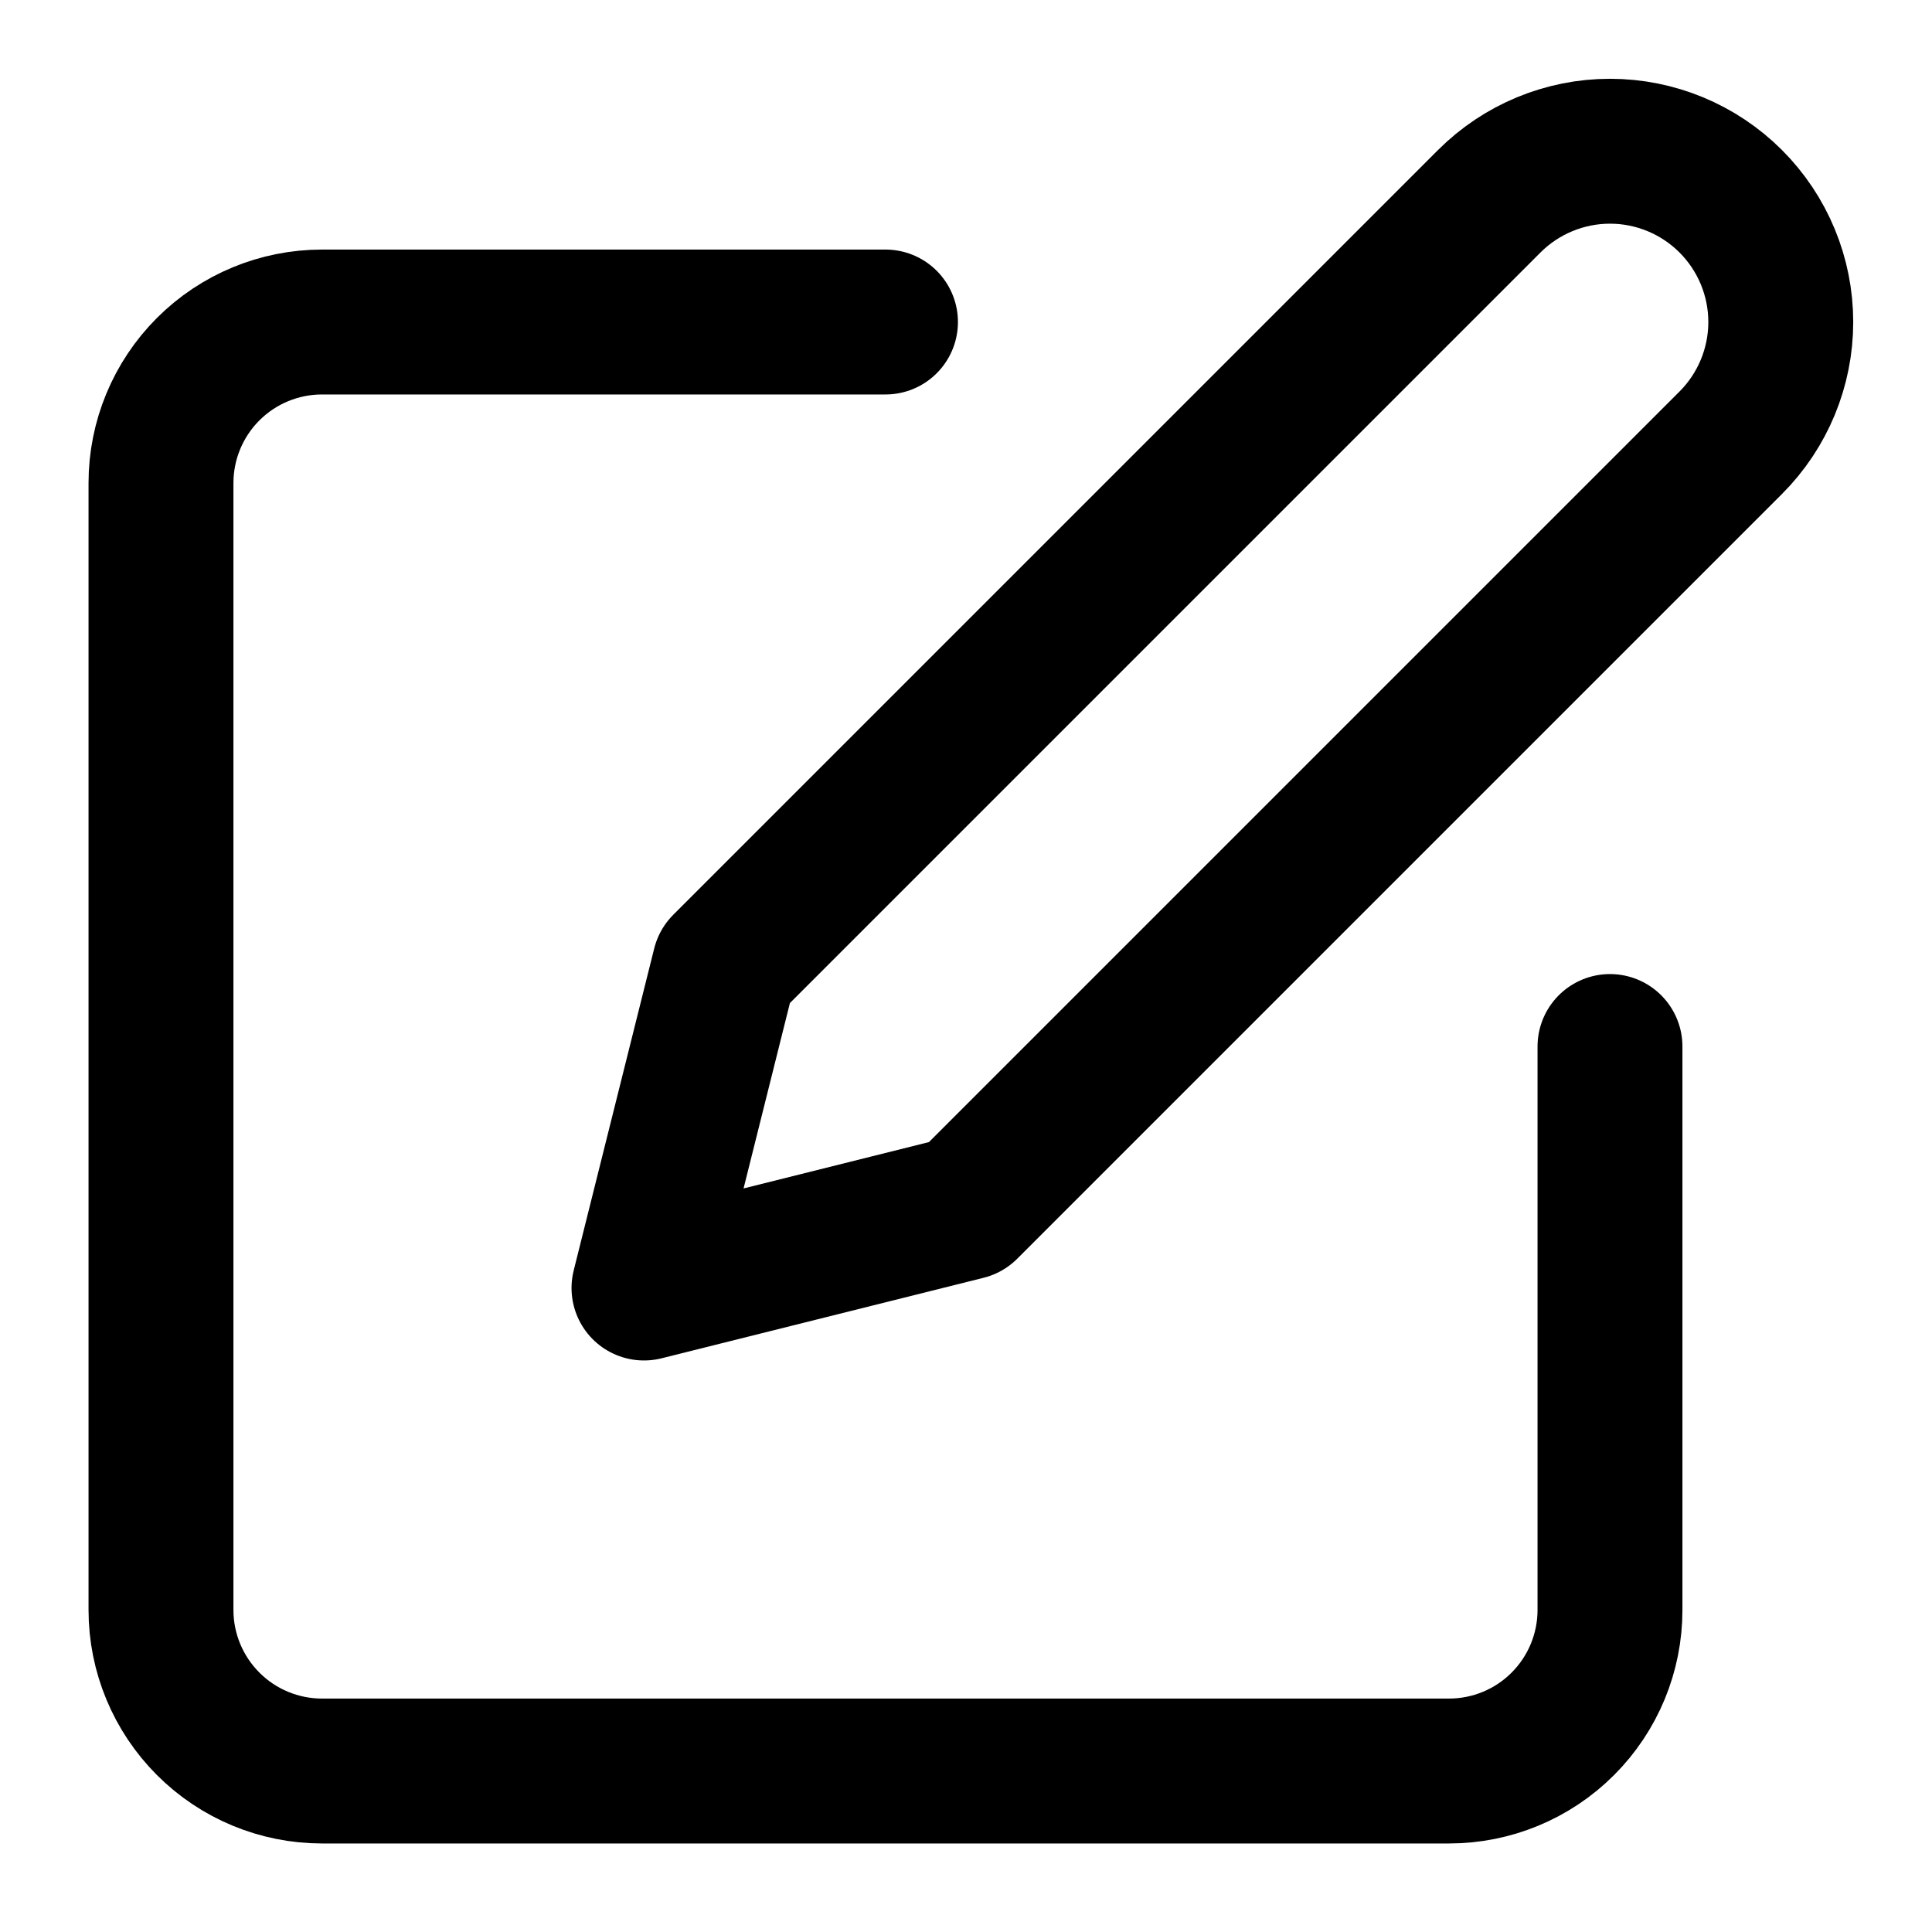
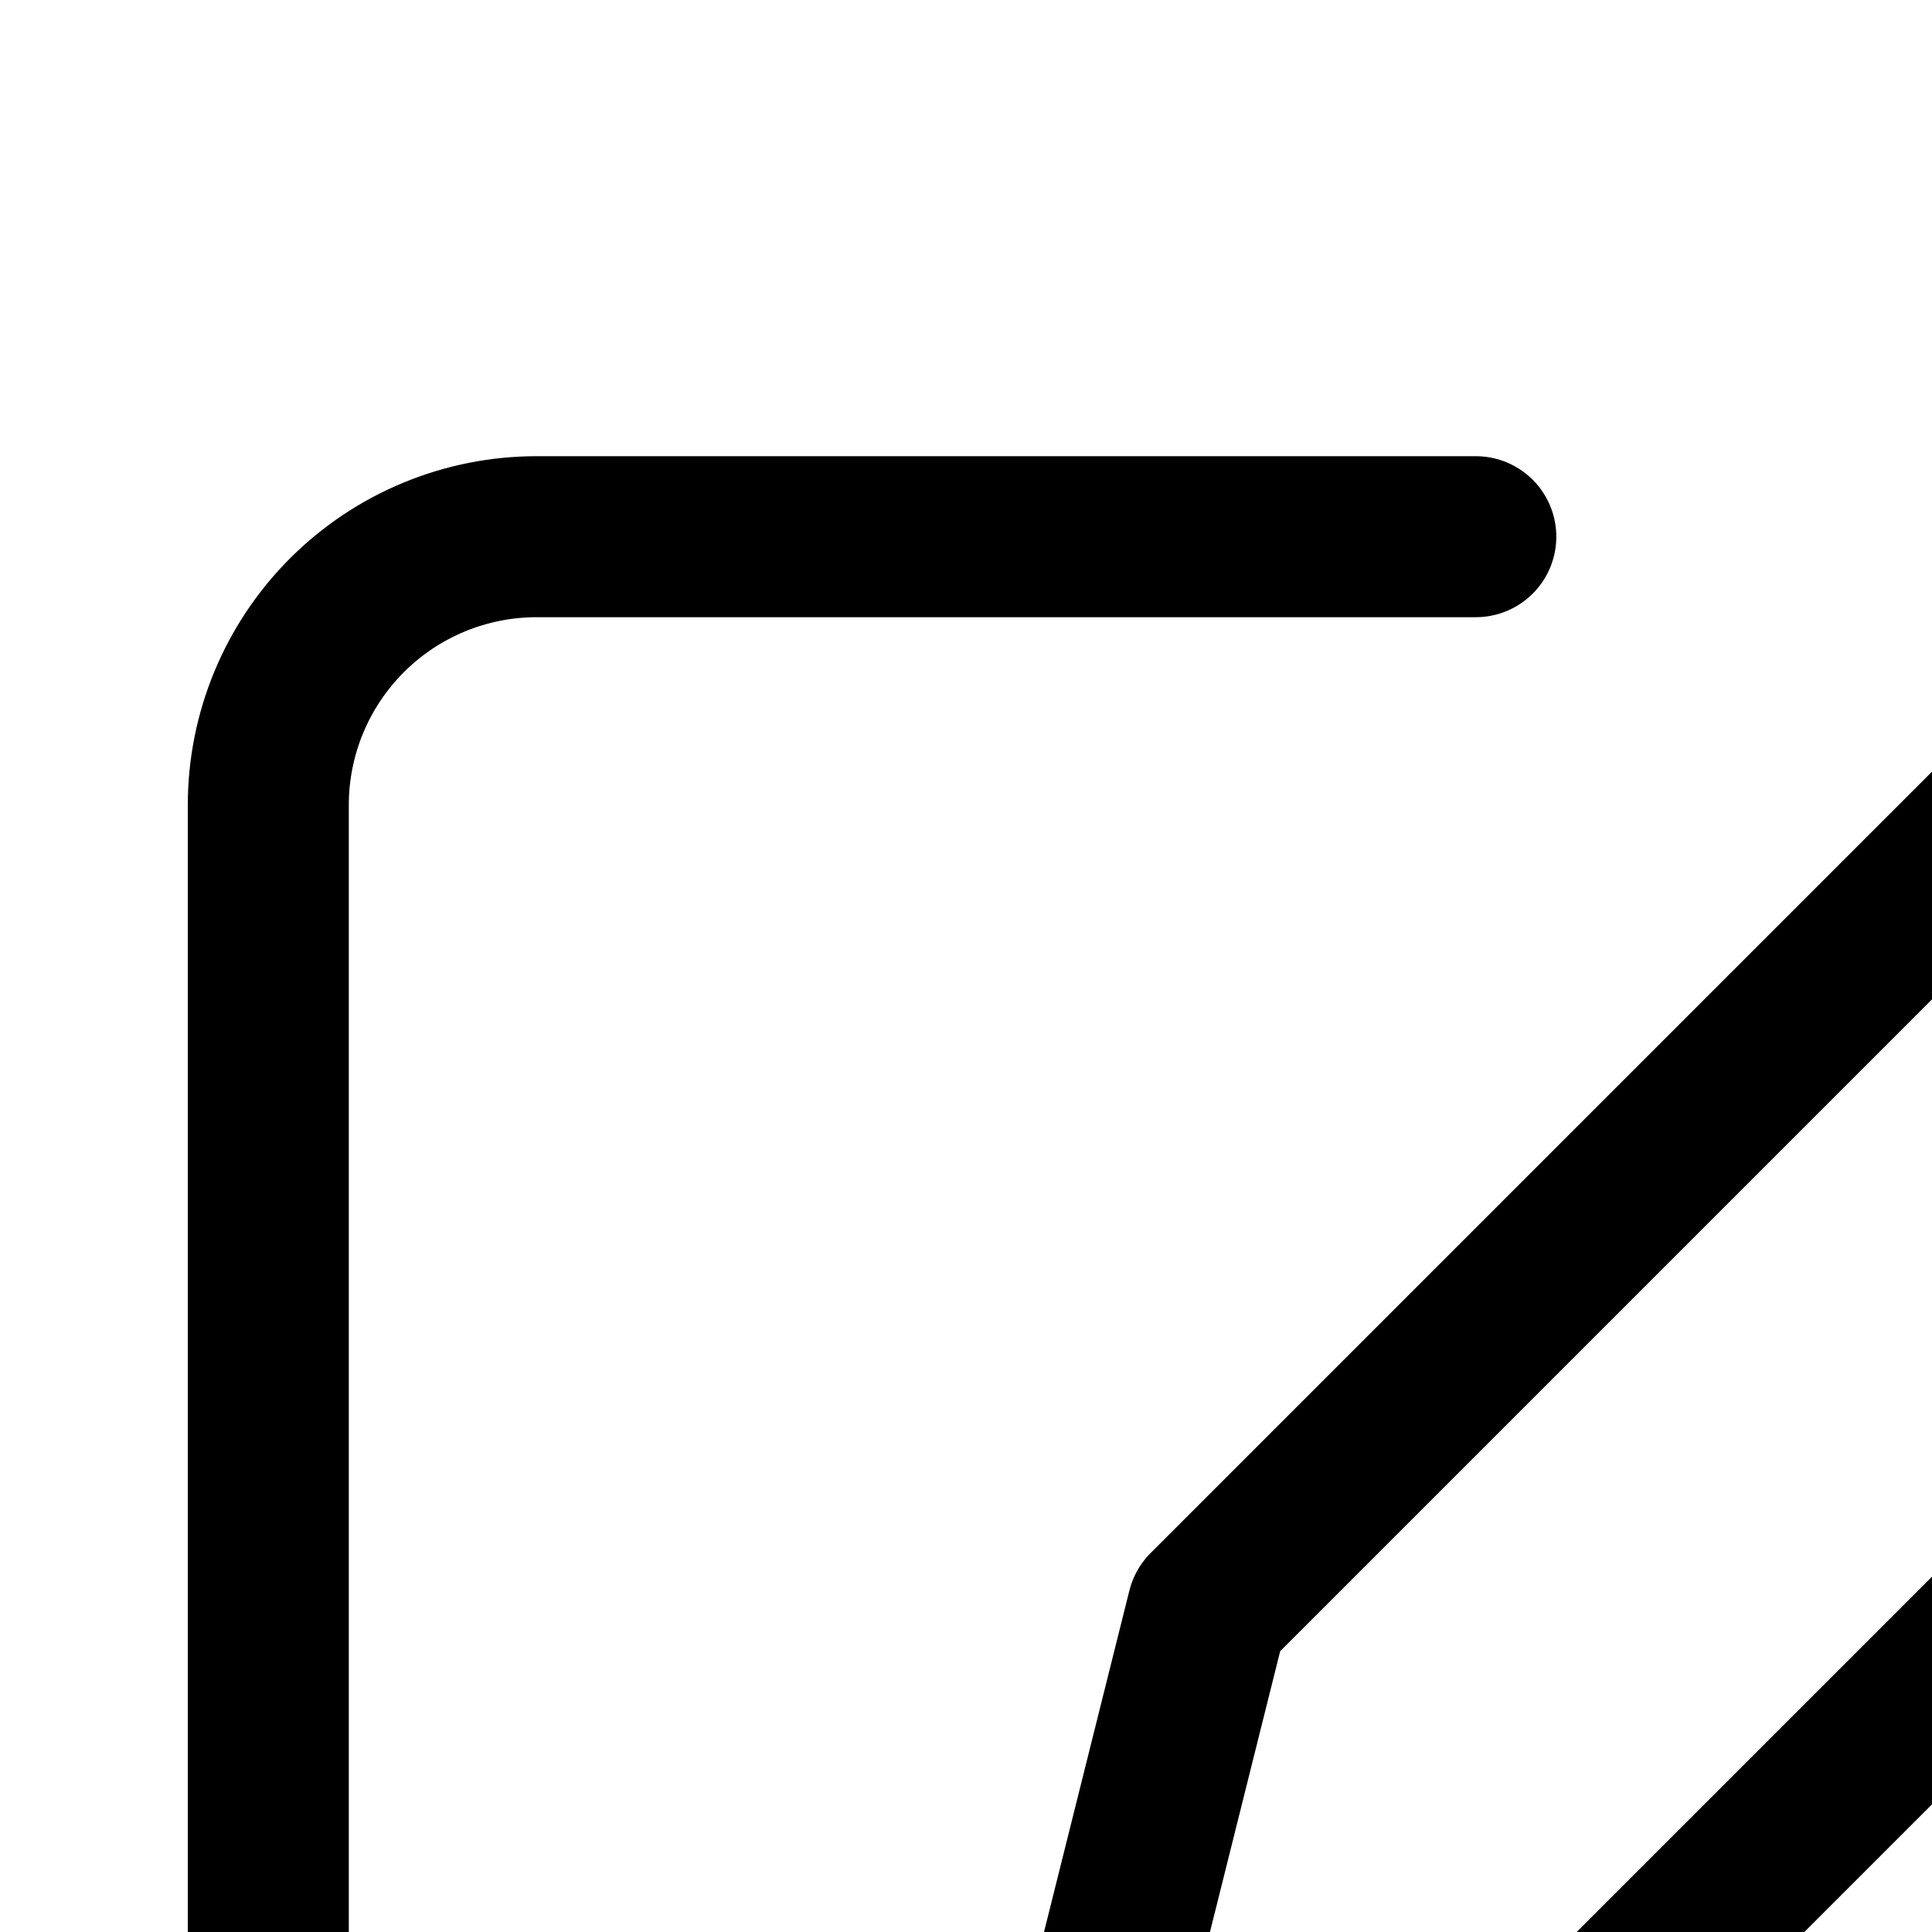
- <svg xmlns="http://www.w3.org/2000/svg" width="40" height="40" viewBox="0 0 40 40" fill="none">
-   <path d="M18.333 6.667H6.667C5.783 6.667 4.935 7.018 4.31 7.643C3.685 8.268 3.333 9.116 3.333 10V33.333C3.333 34.217 3.685 35.065 4.31 35.69C4.935 36.316 5.783 36.667 6.667 36.667H30C30.884 36.667 31.732 36.316 32.357 35.69C32.982 35.065 33.333 34.217 33.333 33.333V21.667" stroke="black" stroke-width="3" stroke-linecap="round" stroke-linejoin="round" />
-   <path d="M30.833 4.167C31.496 3.504 32.396 3.131 33.333 3.131C34.271 3.131 35.17 3.504 35.833 4.167C36.496 4.83 36.869 5.729 36.869 6.667C36.869 7.604 36.496 8.504 35.833 9.167L20 25L13.333 26.667L15 20L30.833 4.167Z" stroke="black" stroke-width="3" stroke-linecap="round" stroke-linejoin="round" />
+ <svg xmlns="http://www.w3.org/2000/svg" width="24" height="24" viewBox="0 0 24 24" fill="none">
+   <path d="M18.333 6.667H6.667C5.783 6.667 4.935 7.018 4.31 7.643C3.685 8.268 3.333 9.116 3.333 10V33.333C3.333 34.217 3.685 35.065 4.31 35.69C4.935 36.316 5.783 36.667 6.667 36.667H30C30.884 36.667 31.732 36.316 32.357 35.69C32.982 35.065 33.333 34.217 33.333 33.333V21.667" stroke="black" stroke-width="2" stroke-linecap="round" stroke-linejoin="round" />
+   <path d="M30.833 4.167C31.496 3.504 32.396 3.131 33.333 3.131C34.271 3.131 35.17 3.504 35.833 4.167C36.496 4.83 36.869 5.729 36.869 6.667C36.869 7.604 36.496 8.504 35.833 9.167L20 25L13.333 26.667L15 20L30.833 4.167Z" stroke="black" stroke-width="2" stroke-linecap="round" stroke-linejoin="round" />
</svg>
